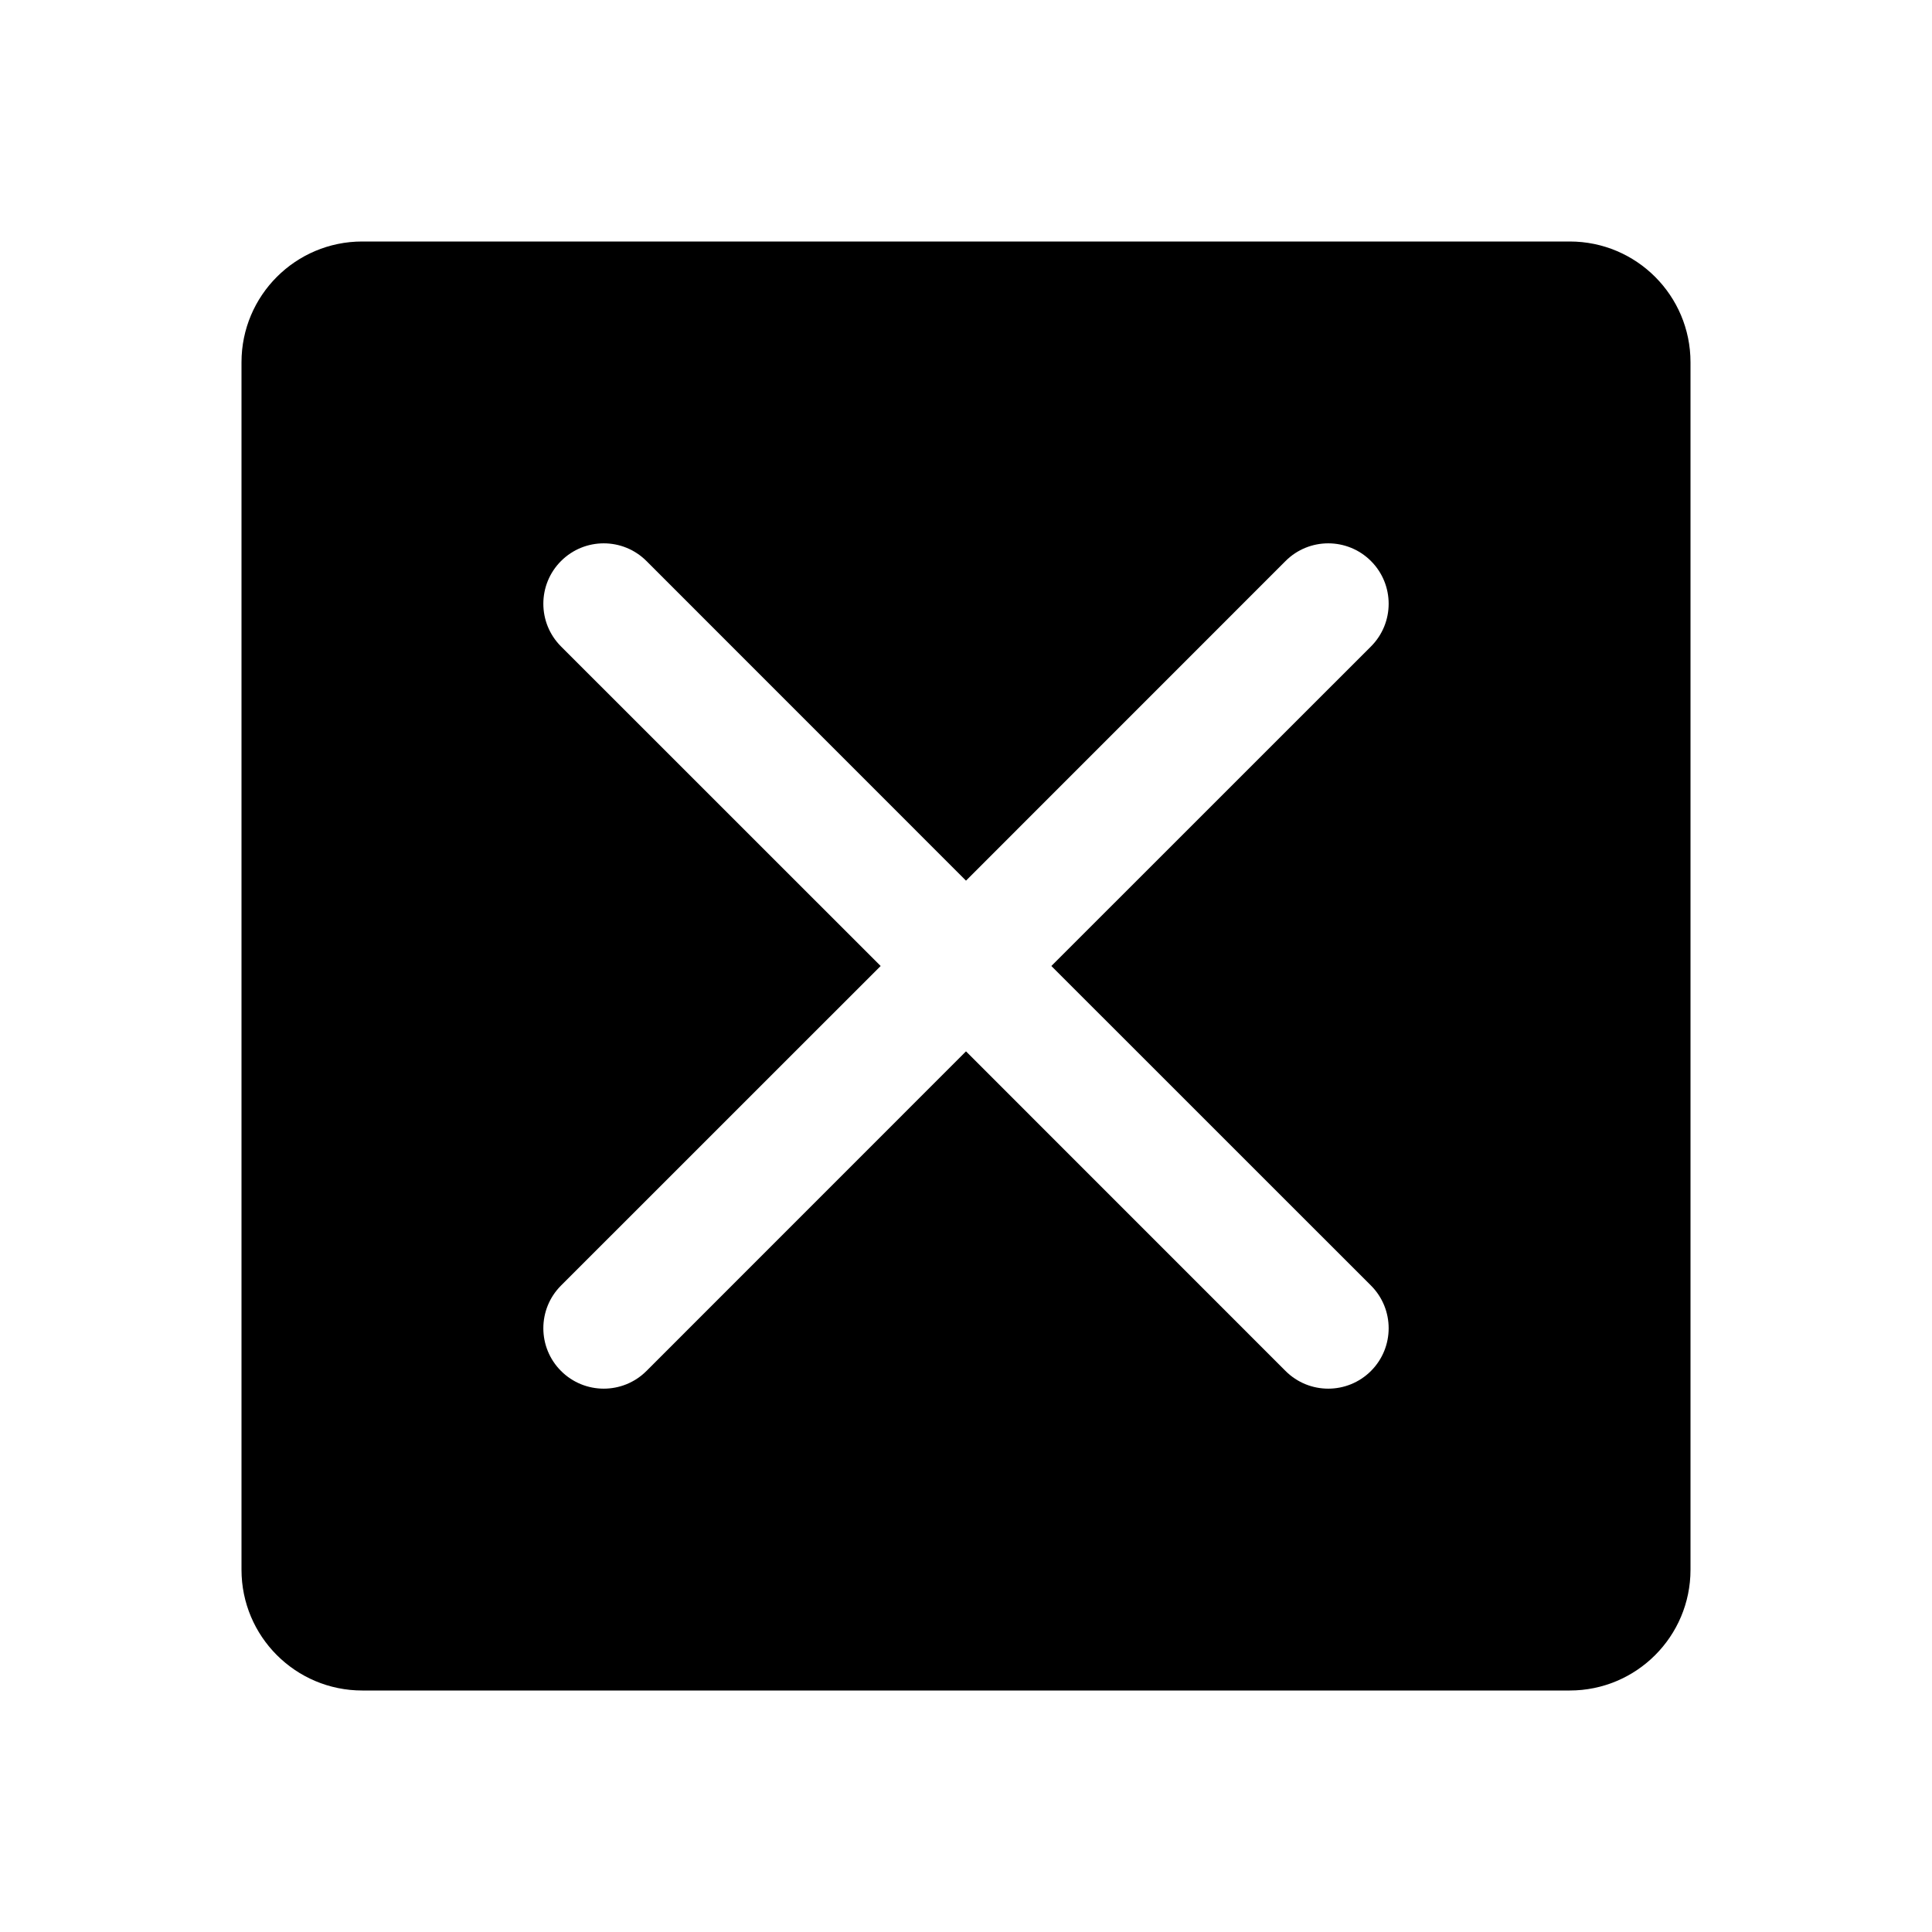
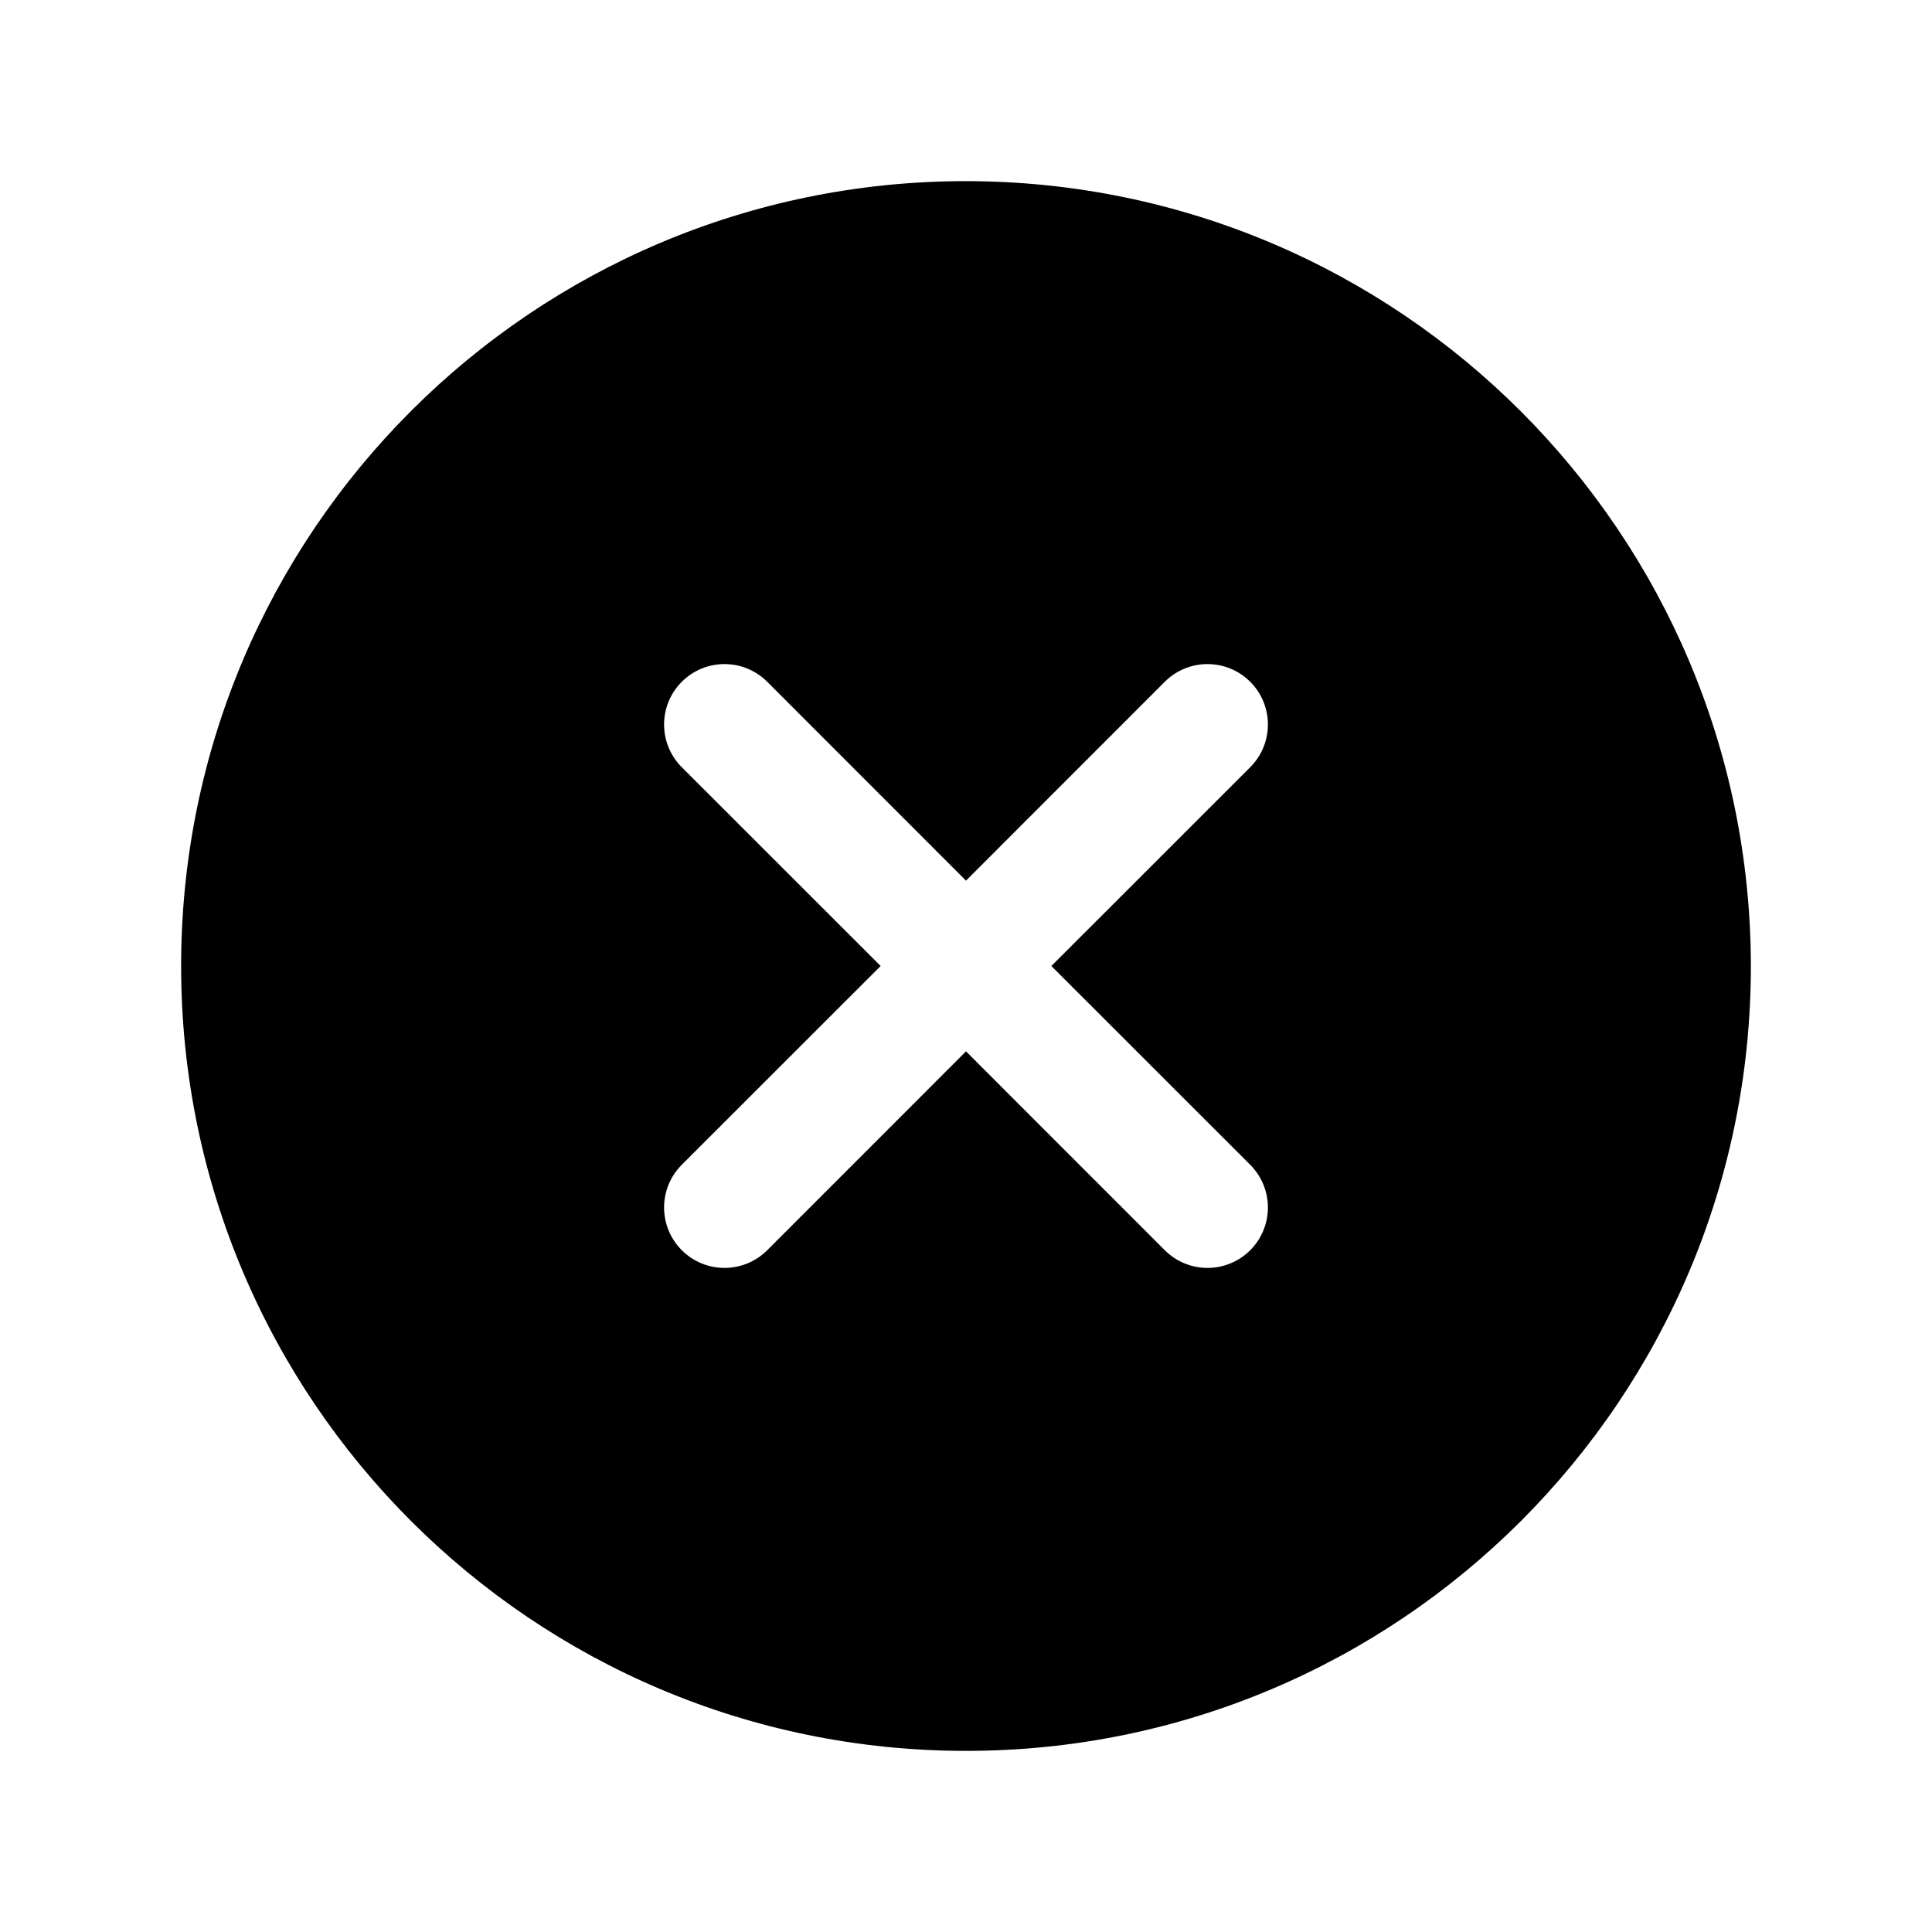
<svg xmlns="http://www.w3.org/2000/svg" viewBox="0 0 256 256" fill="currentColor">
-   <path d="M208,32H48A16,16,0,0,0,32,48V208a16,16,0,0,0,16,16H208a16,16,0,0,0,16-16V48A16,16,0,0,0,208,32ZM181.66,170.34a8,8,0,0,1-11.32,11.32L128,139.31,85.66,181.66a8,8,0,0,1-11.32-11.32L116.69,128,74.34,85.66A8,8,0,0,1,85.66,74.34L128,116.69l42.34-42.35a8,8,0,0,1,11.32,11.32L139.31,128Z" />
+   <path d="M128,24A104,104,0,1,0,232,128,104.11,104.11,0,0,0,128,24Zm37.66,130.34a8,8,0,0,1-11.32,11.32L128,139.31l-26.34,26.35a8,8,0,0,1-11.32-11.32L116.69,128,90.34,101.66a8,8,0,0,1,11.32-11.32L128,116.69l26.34-26.35a8,8,0,0,1,11.32,11.32L139.31,128Z" />
</svg>
